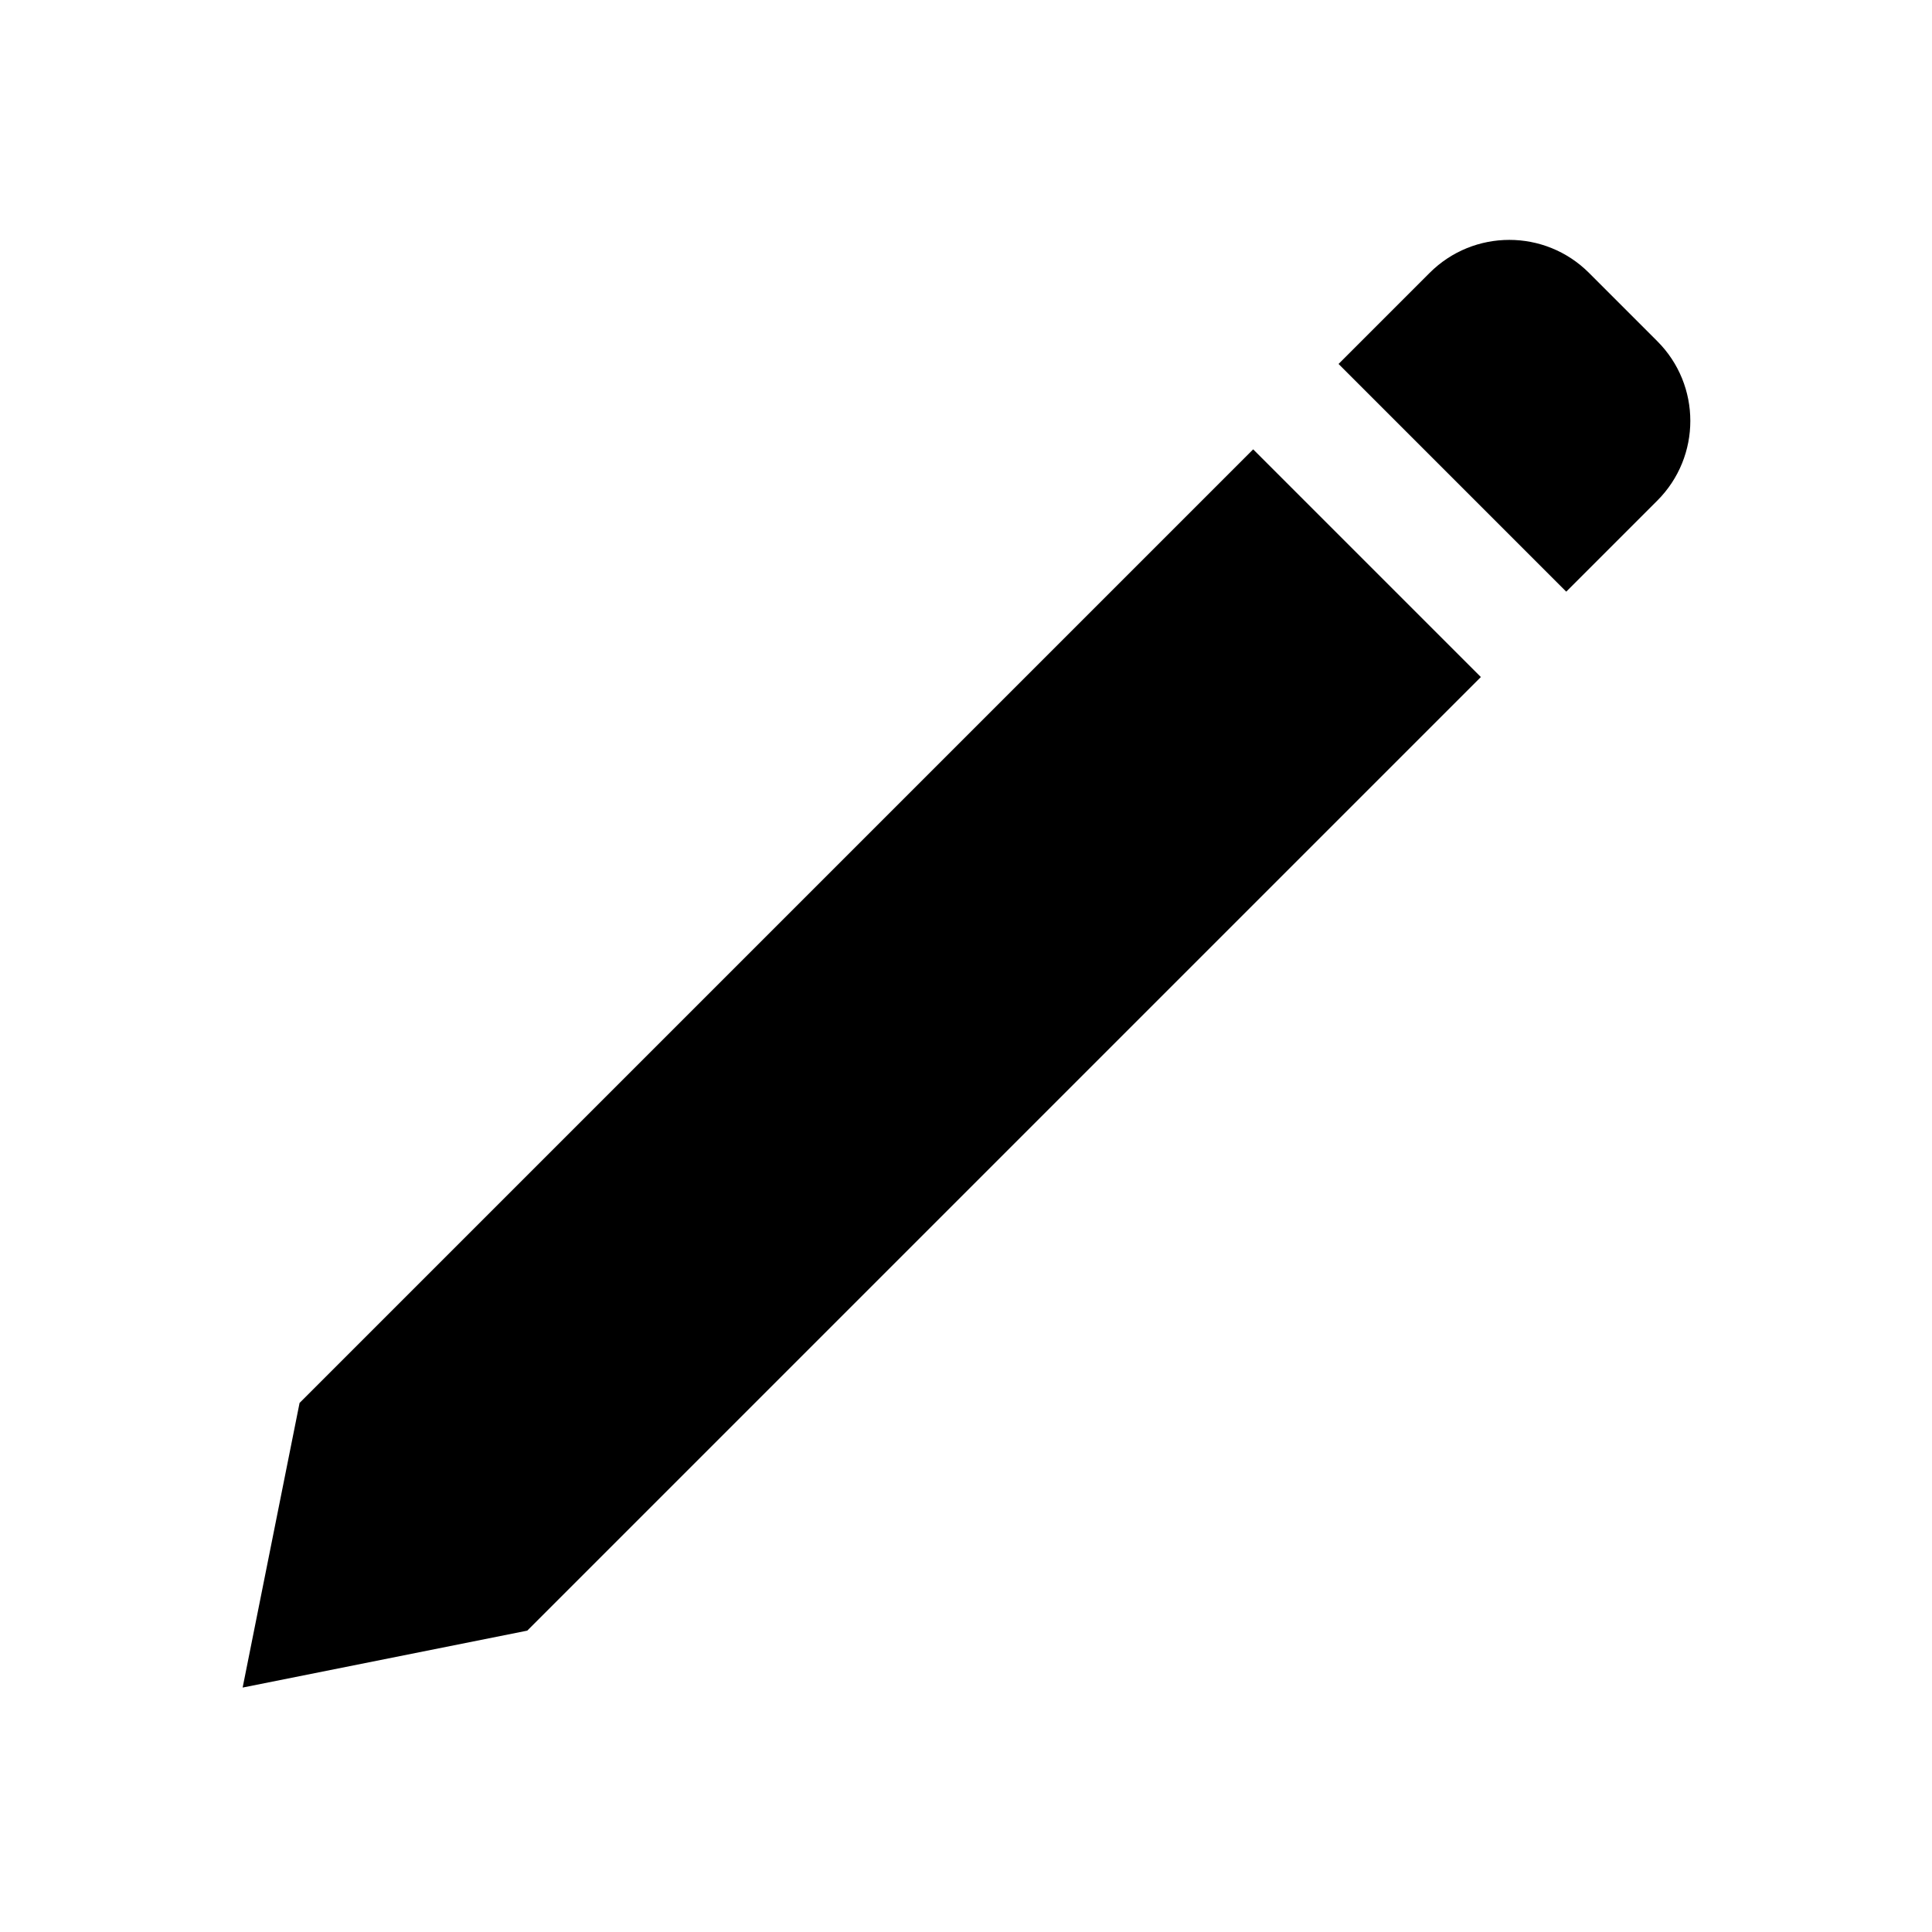
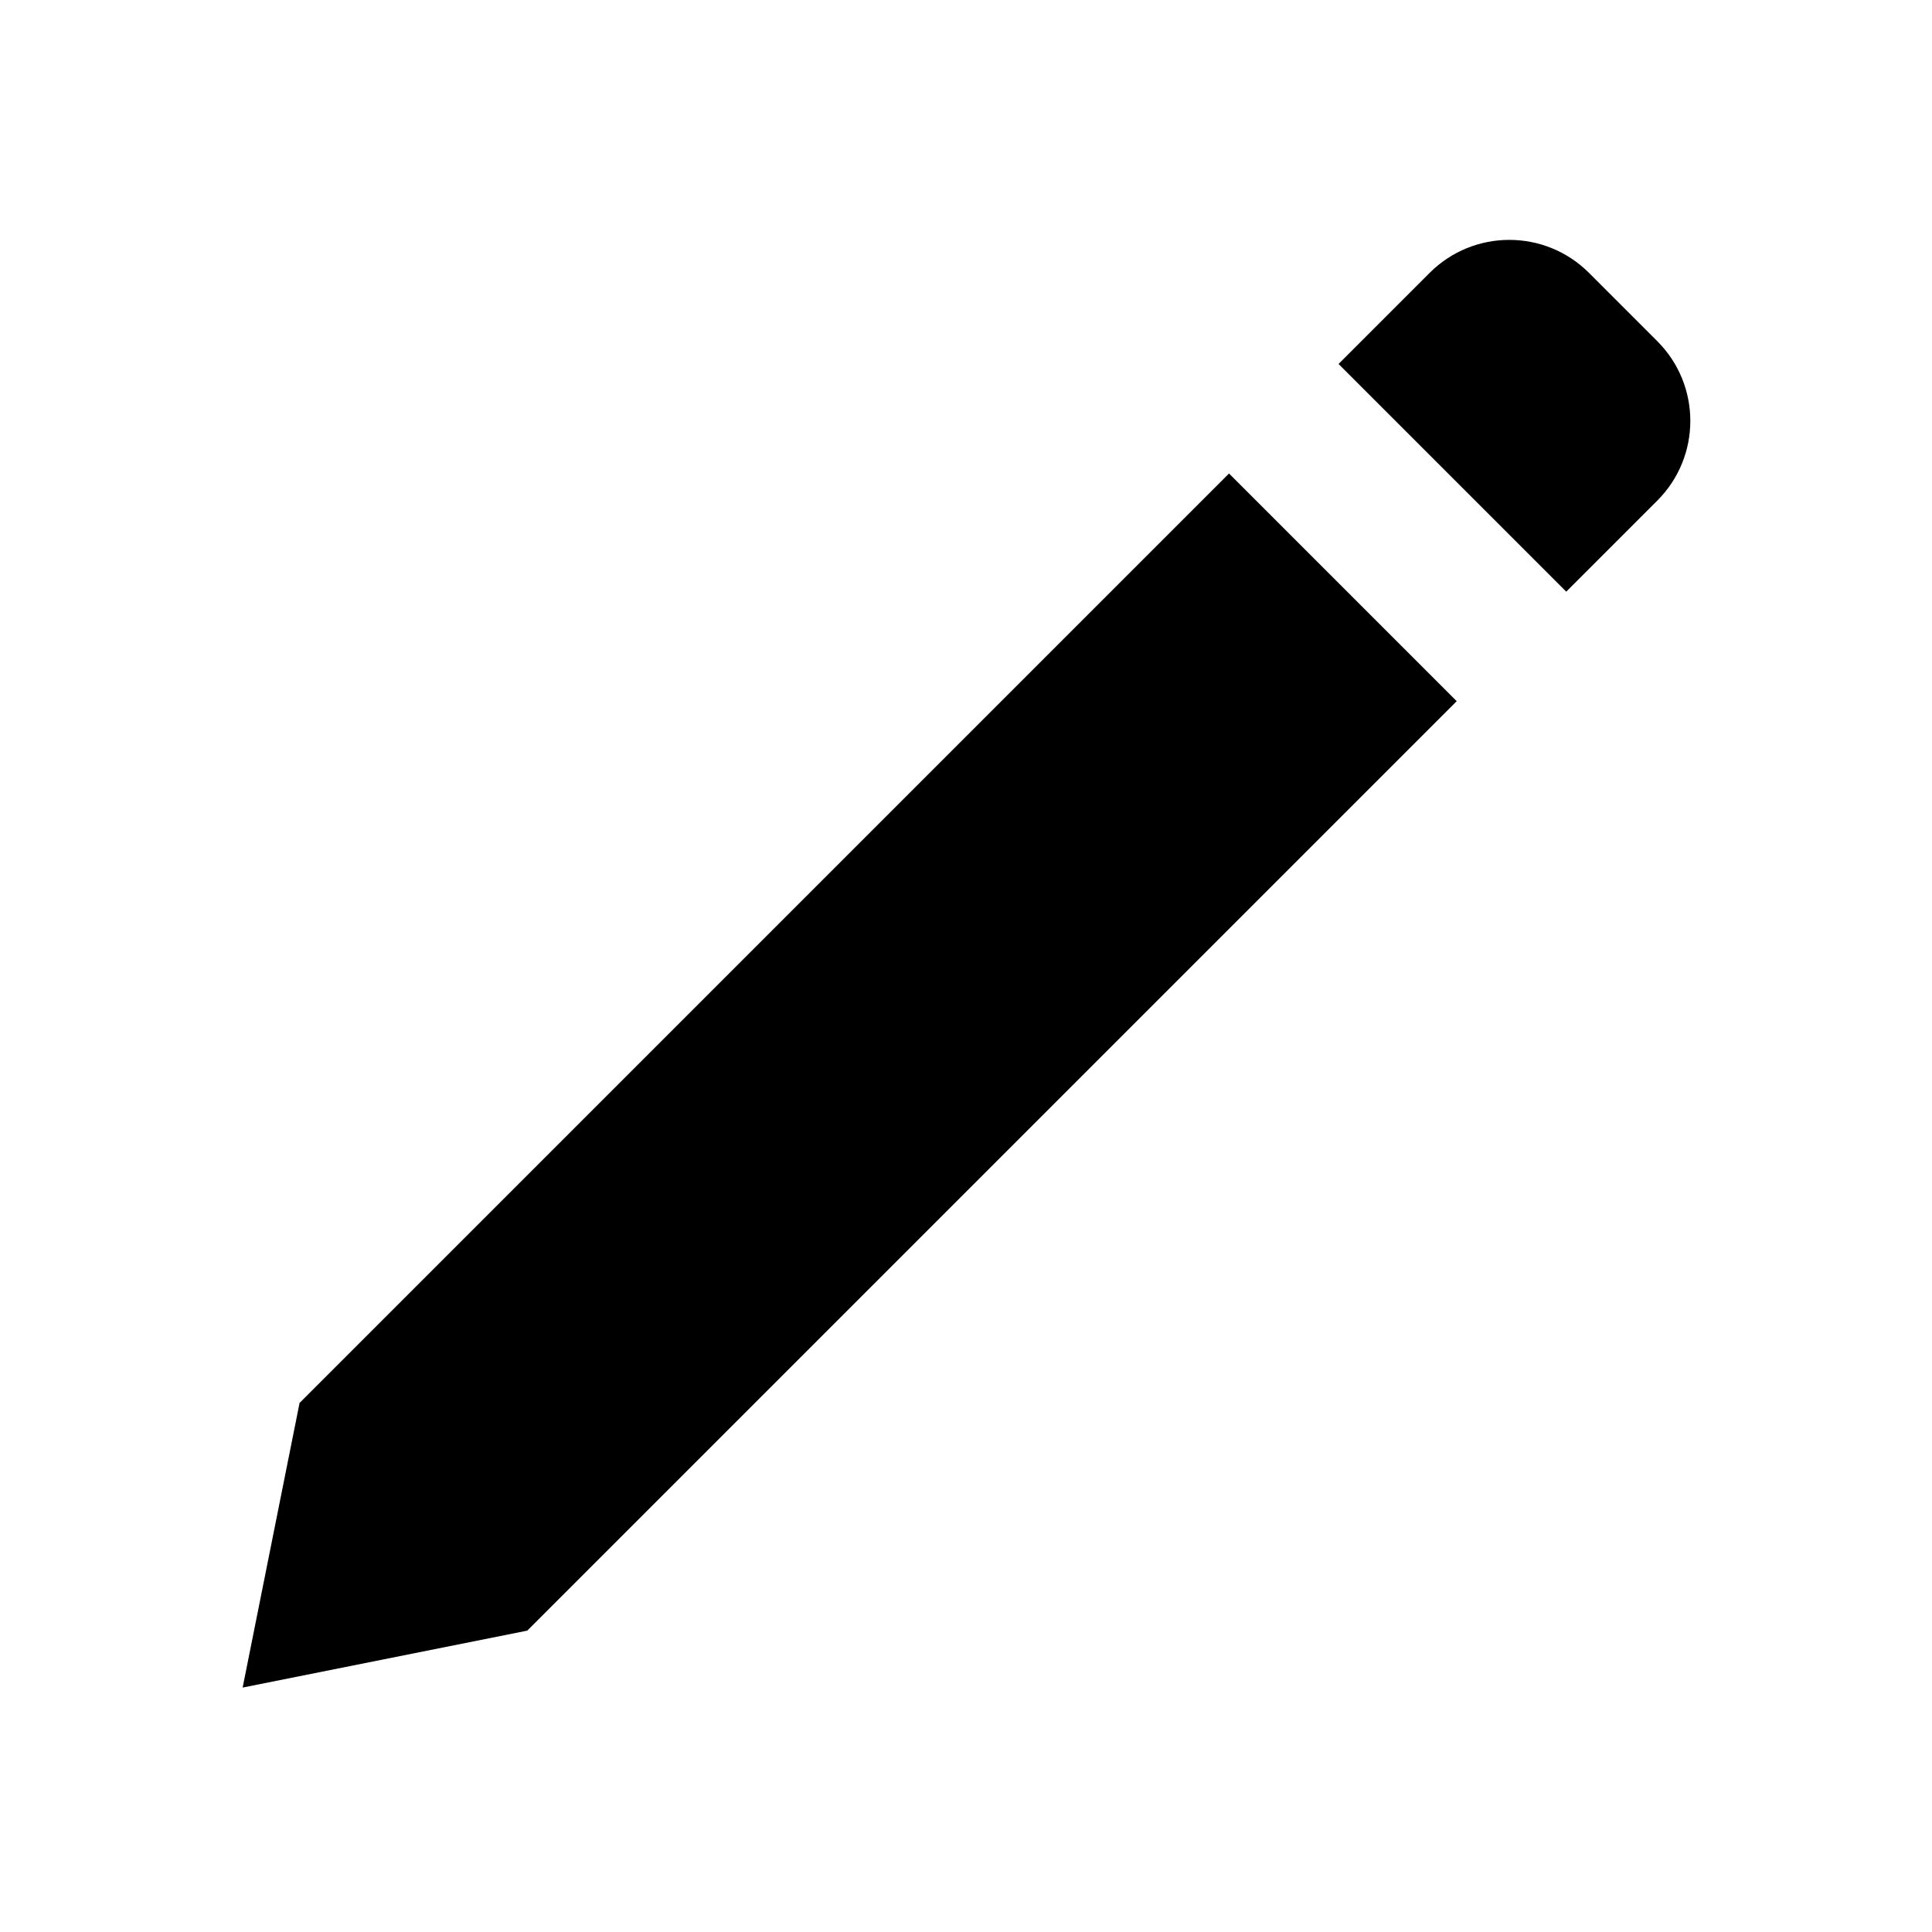
<svg xmlns="http://www.w3.org/2000/svg" width="240" height="240" viewBox="0 0 240 240">
-   <path d="M194.563 73.497L166.28 45.213 177.593 33.9c5.467-5.467 14.332-5.467 19.799 0l8.485 8.486c5.468 5.467 5.468 14.331 0 19.799l-11.314 11.313zm-10.606 10.607l-118.46 118.46-35.355 7.07 7.071-35.355 118.46-118.46 28.284 28.285z" fill-rule="evenodd" />
+   <path d="M194.563 73.497L166.28 45.213 177.593 33.9c5.467-5.467 14.332-5.467 19.799 0l8.485 8.486c5.468 5.467 5.468 14.331 0 19.799l-11.314 11.313zm-13.606 13.607l-115.46 115.46-35.355 7.07 7.071-35.355 115.46-115.46 28.284 28.285z" fill-rule="evenodd" />
</svg>
